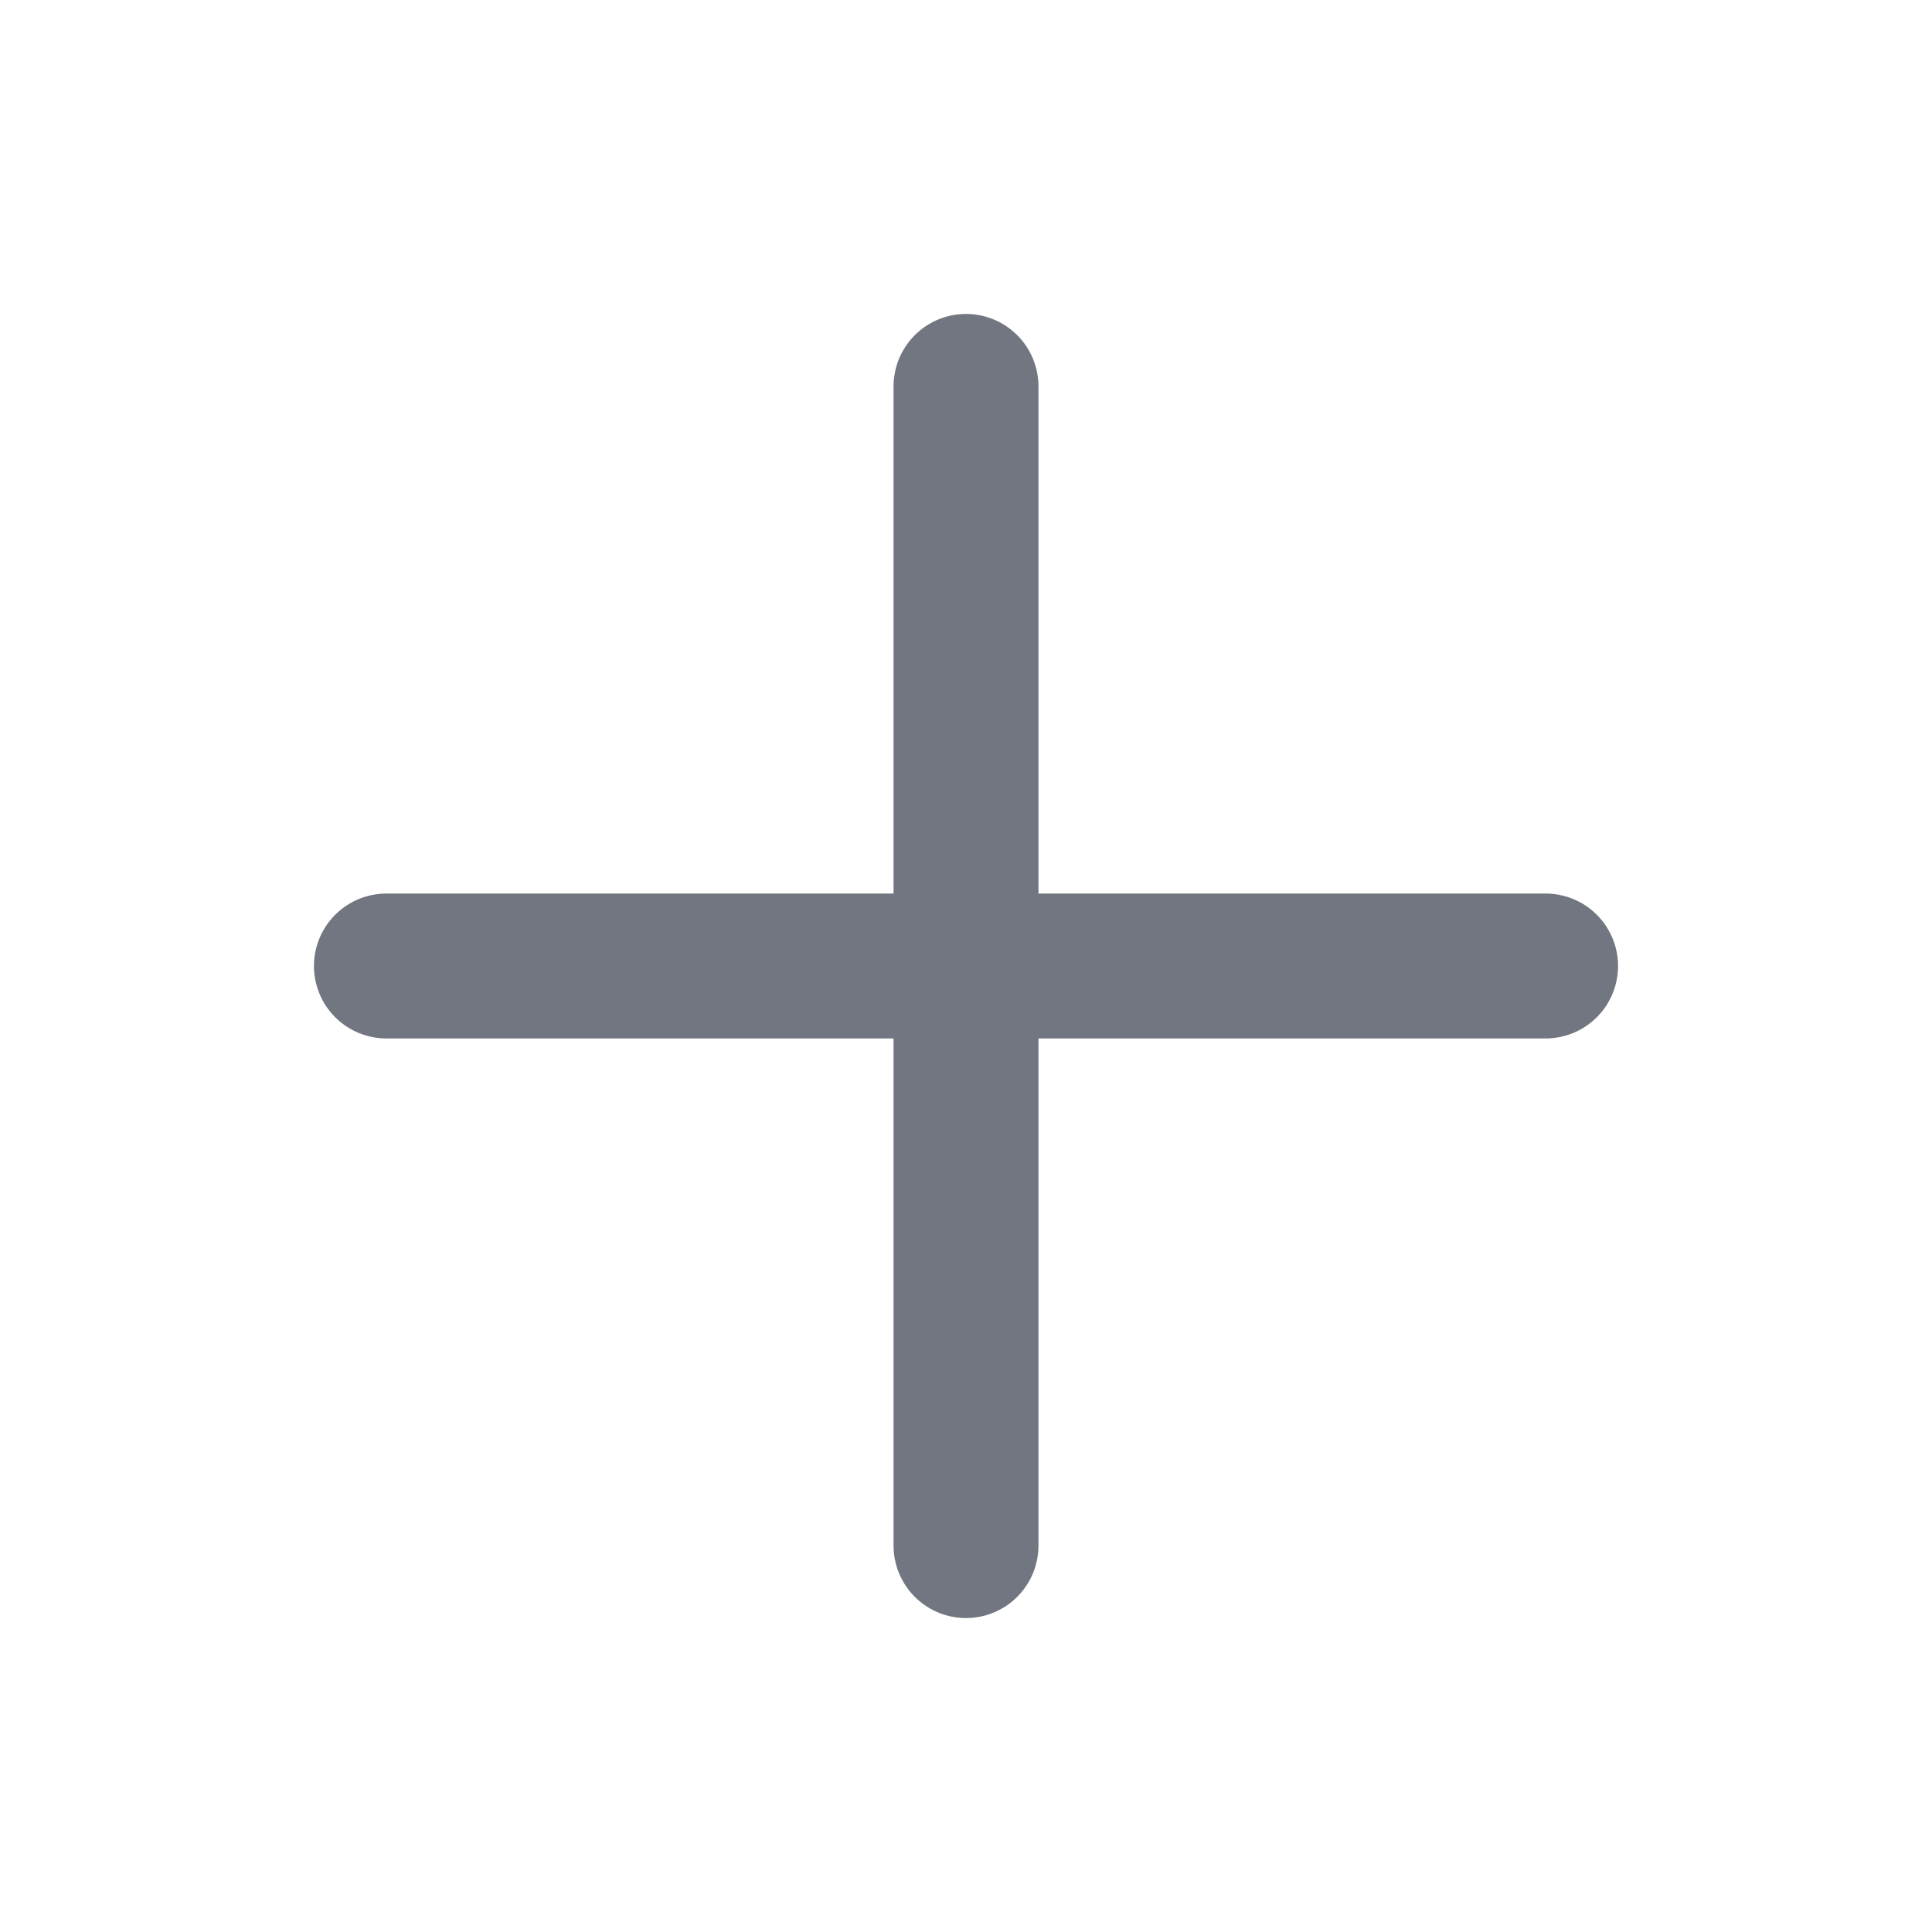
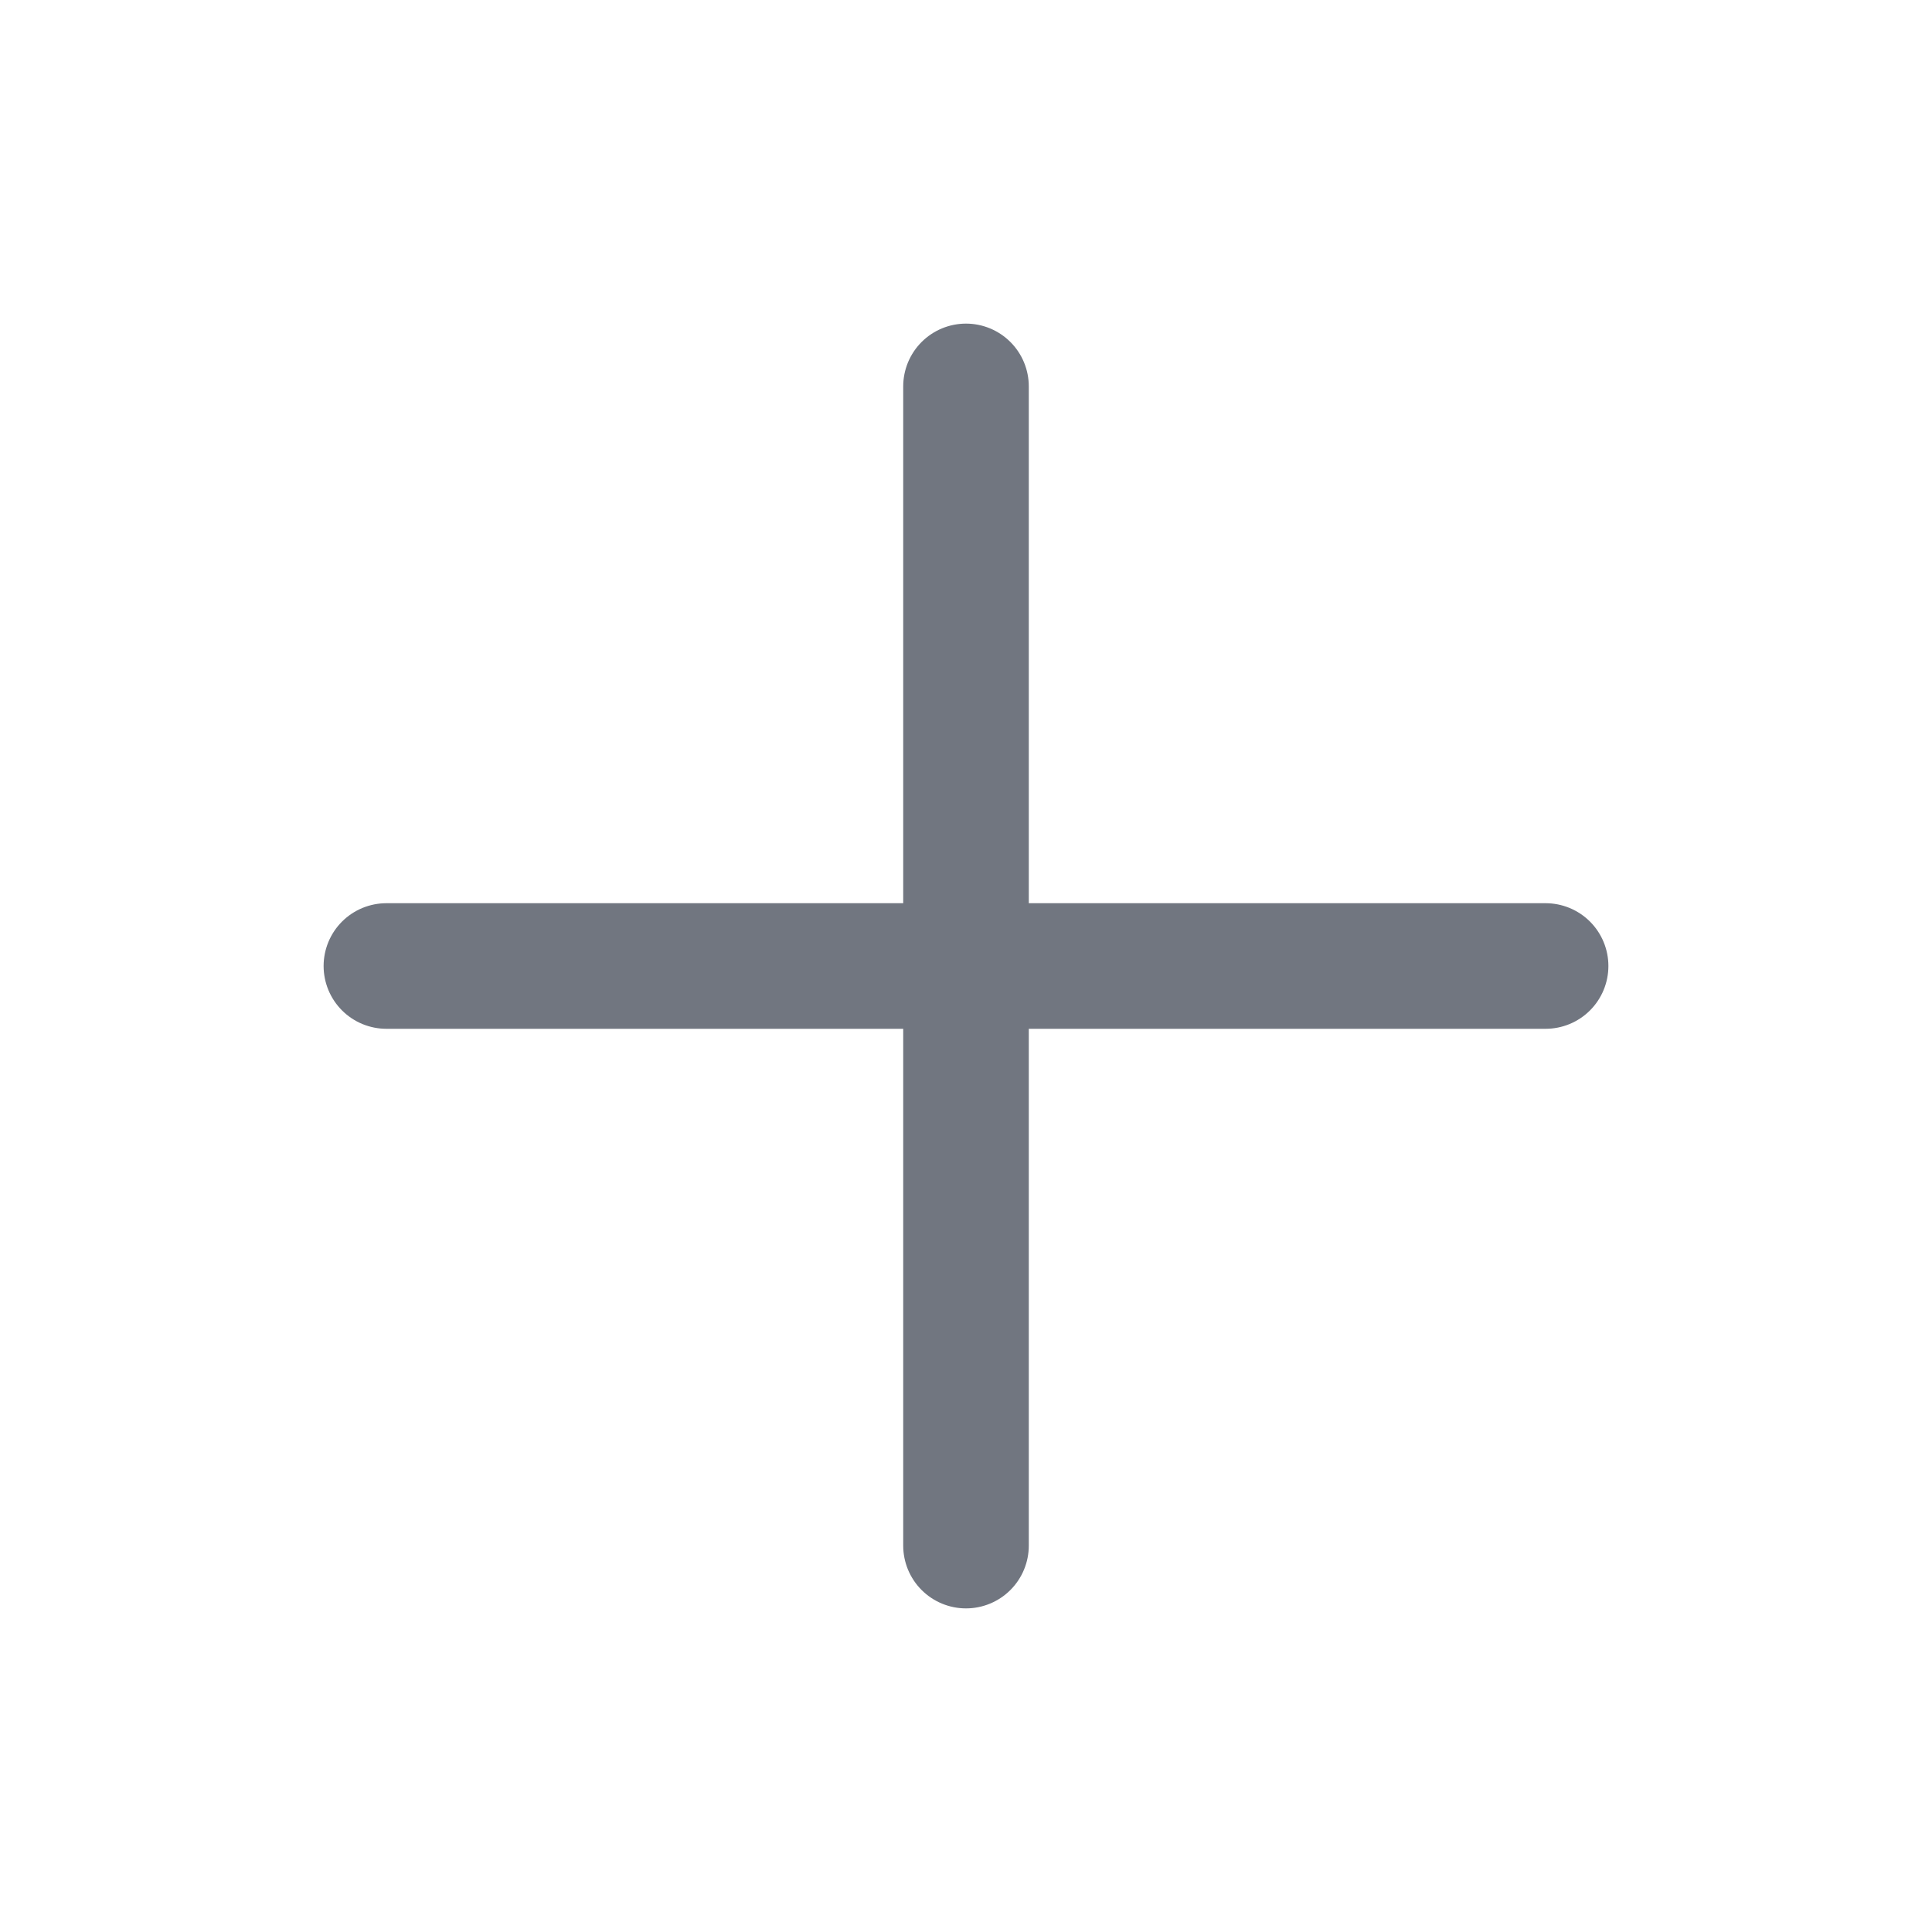
<svg xmlns="http://www.w3.org/2000/svg" width="20" height="20" viewBox="0 0 20 20" fill="none">
-   <path d="M10 4V16M16 10H4" stroke="#717680" stroke-width="1.5" stroke-linecap="round" stroke-linejoin="round" />
+   <path d="M10 4V16M16 10H4" stroke-width="1.3" stroke-linecap="round" stroke-linejoin="round" stroke="#717680" />
</svg>
